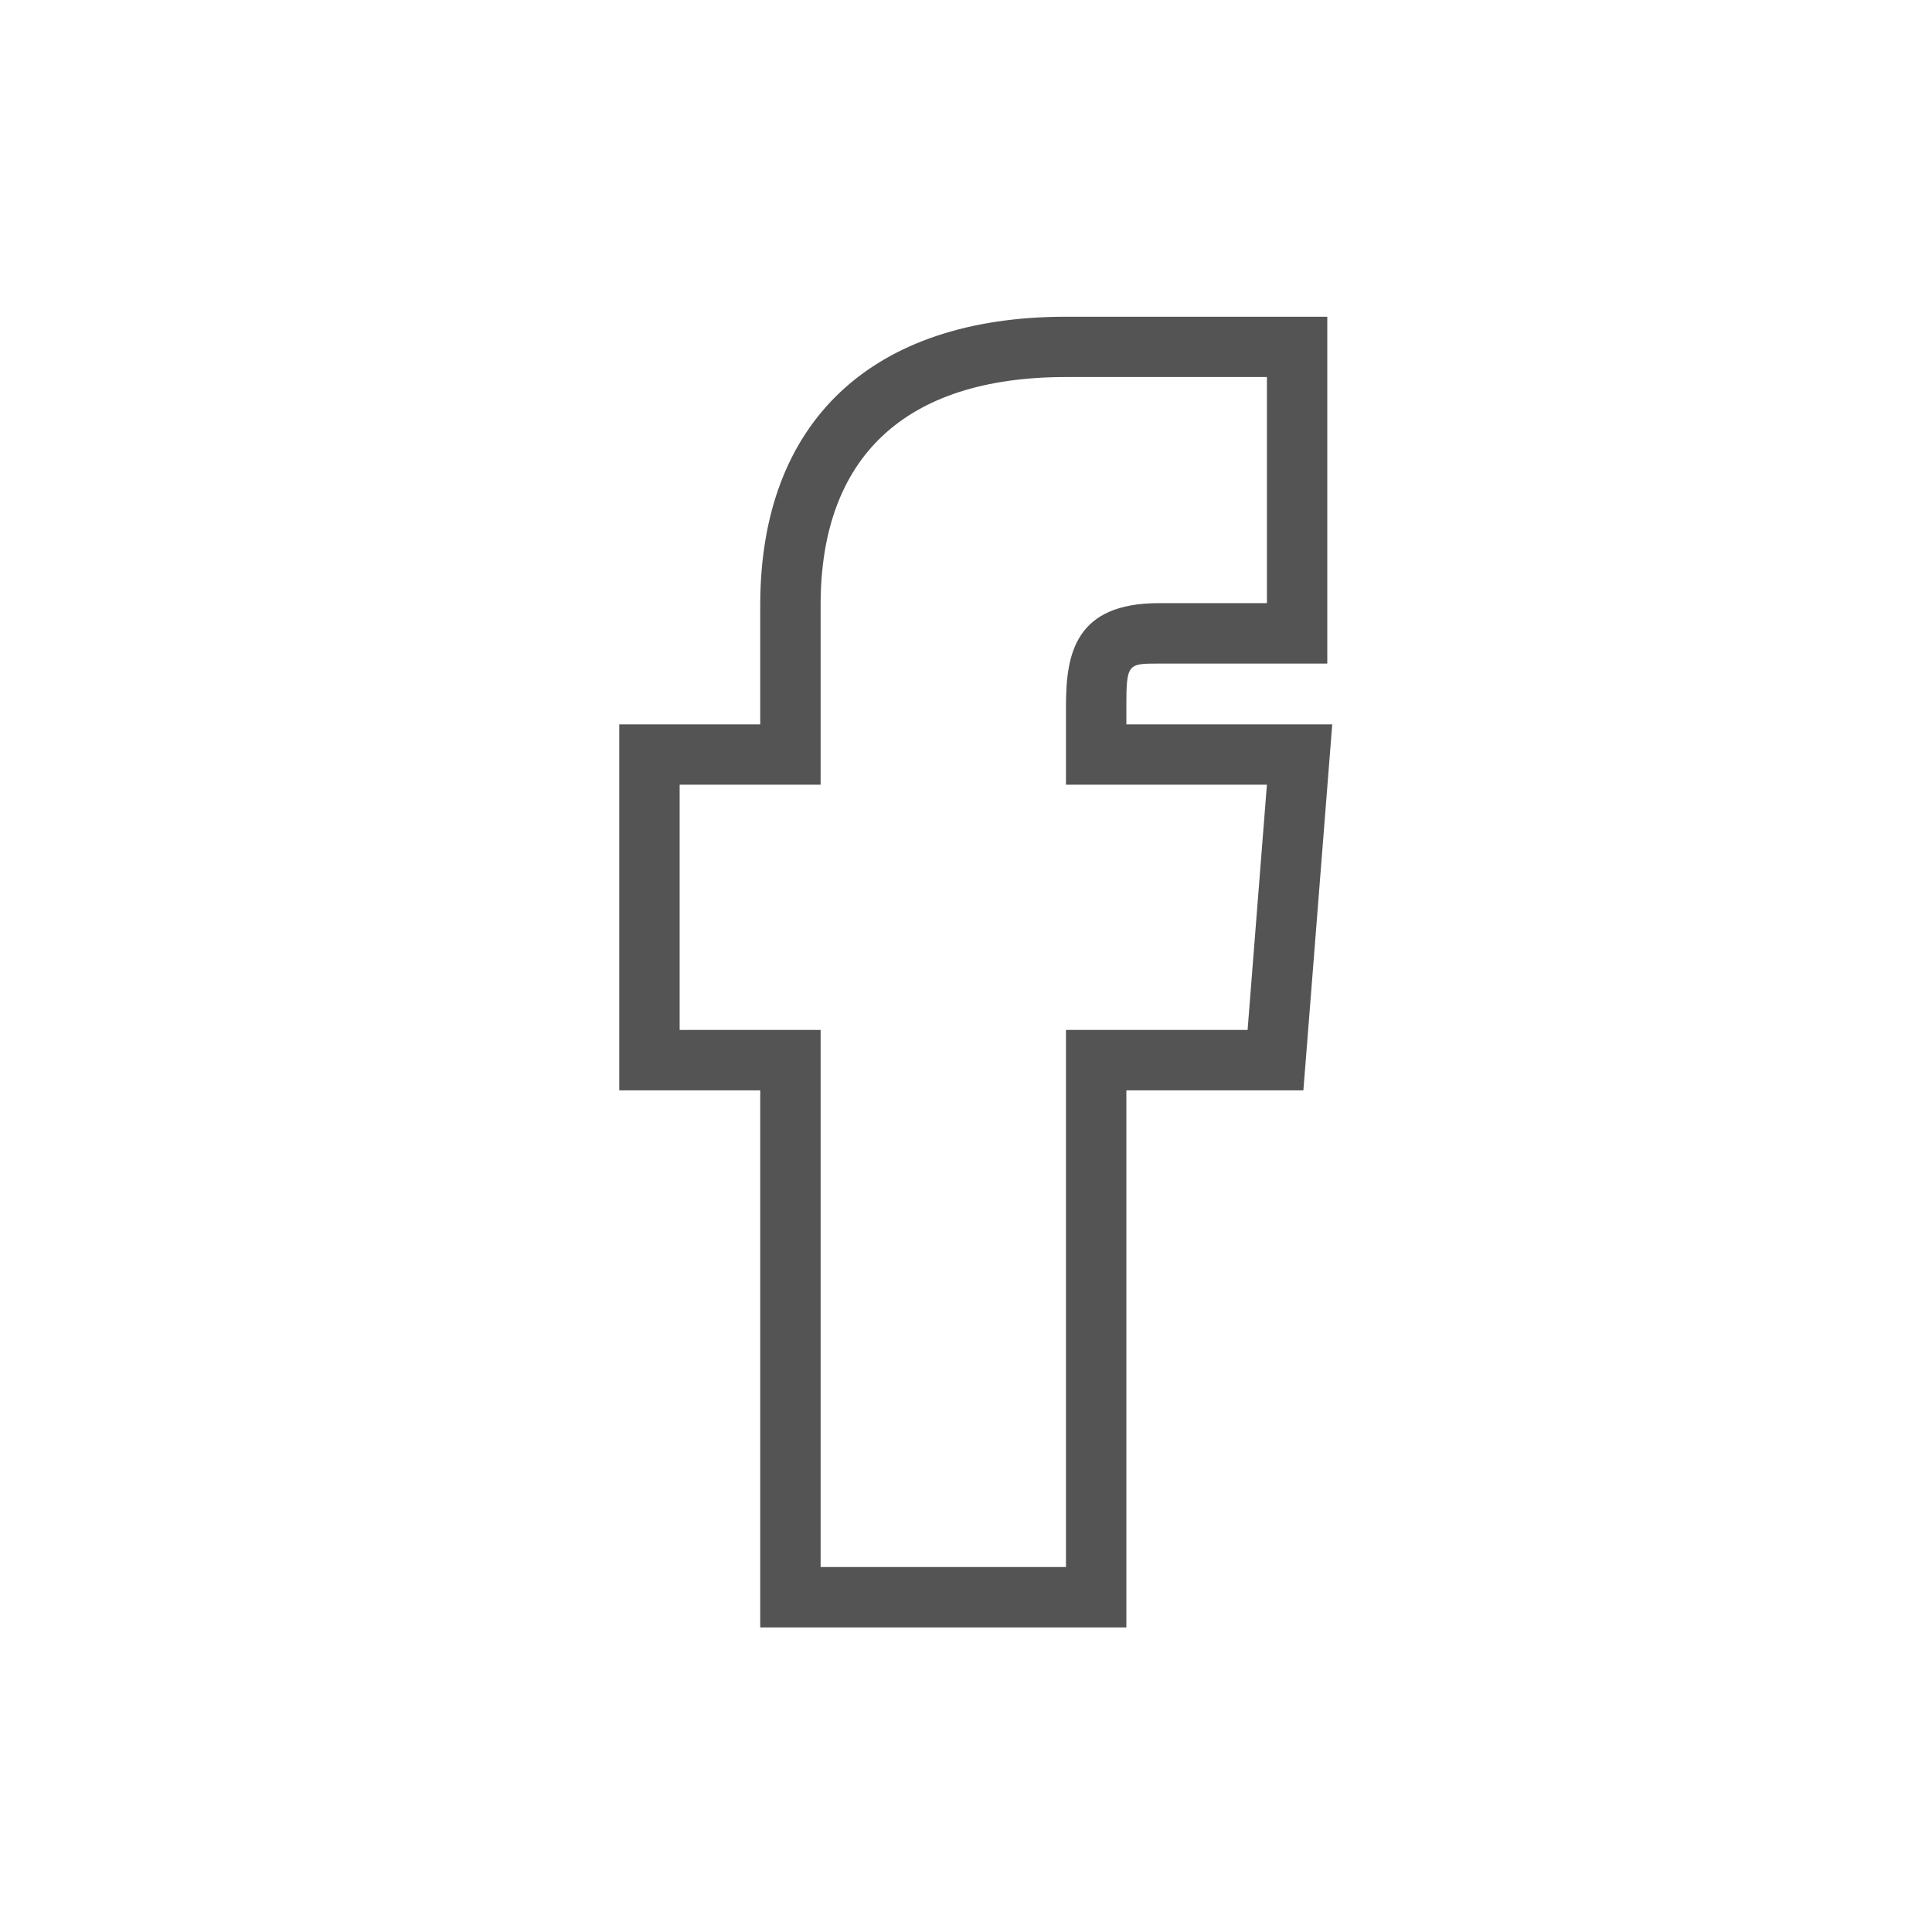
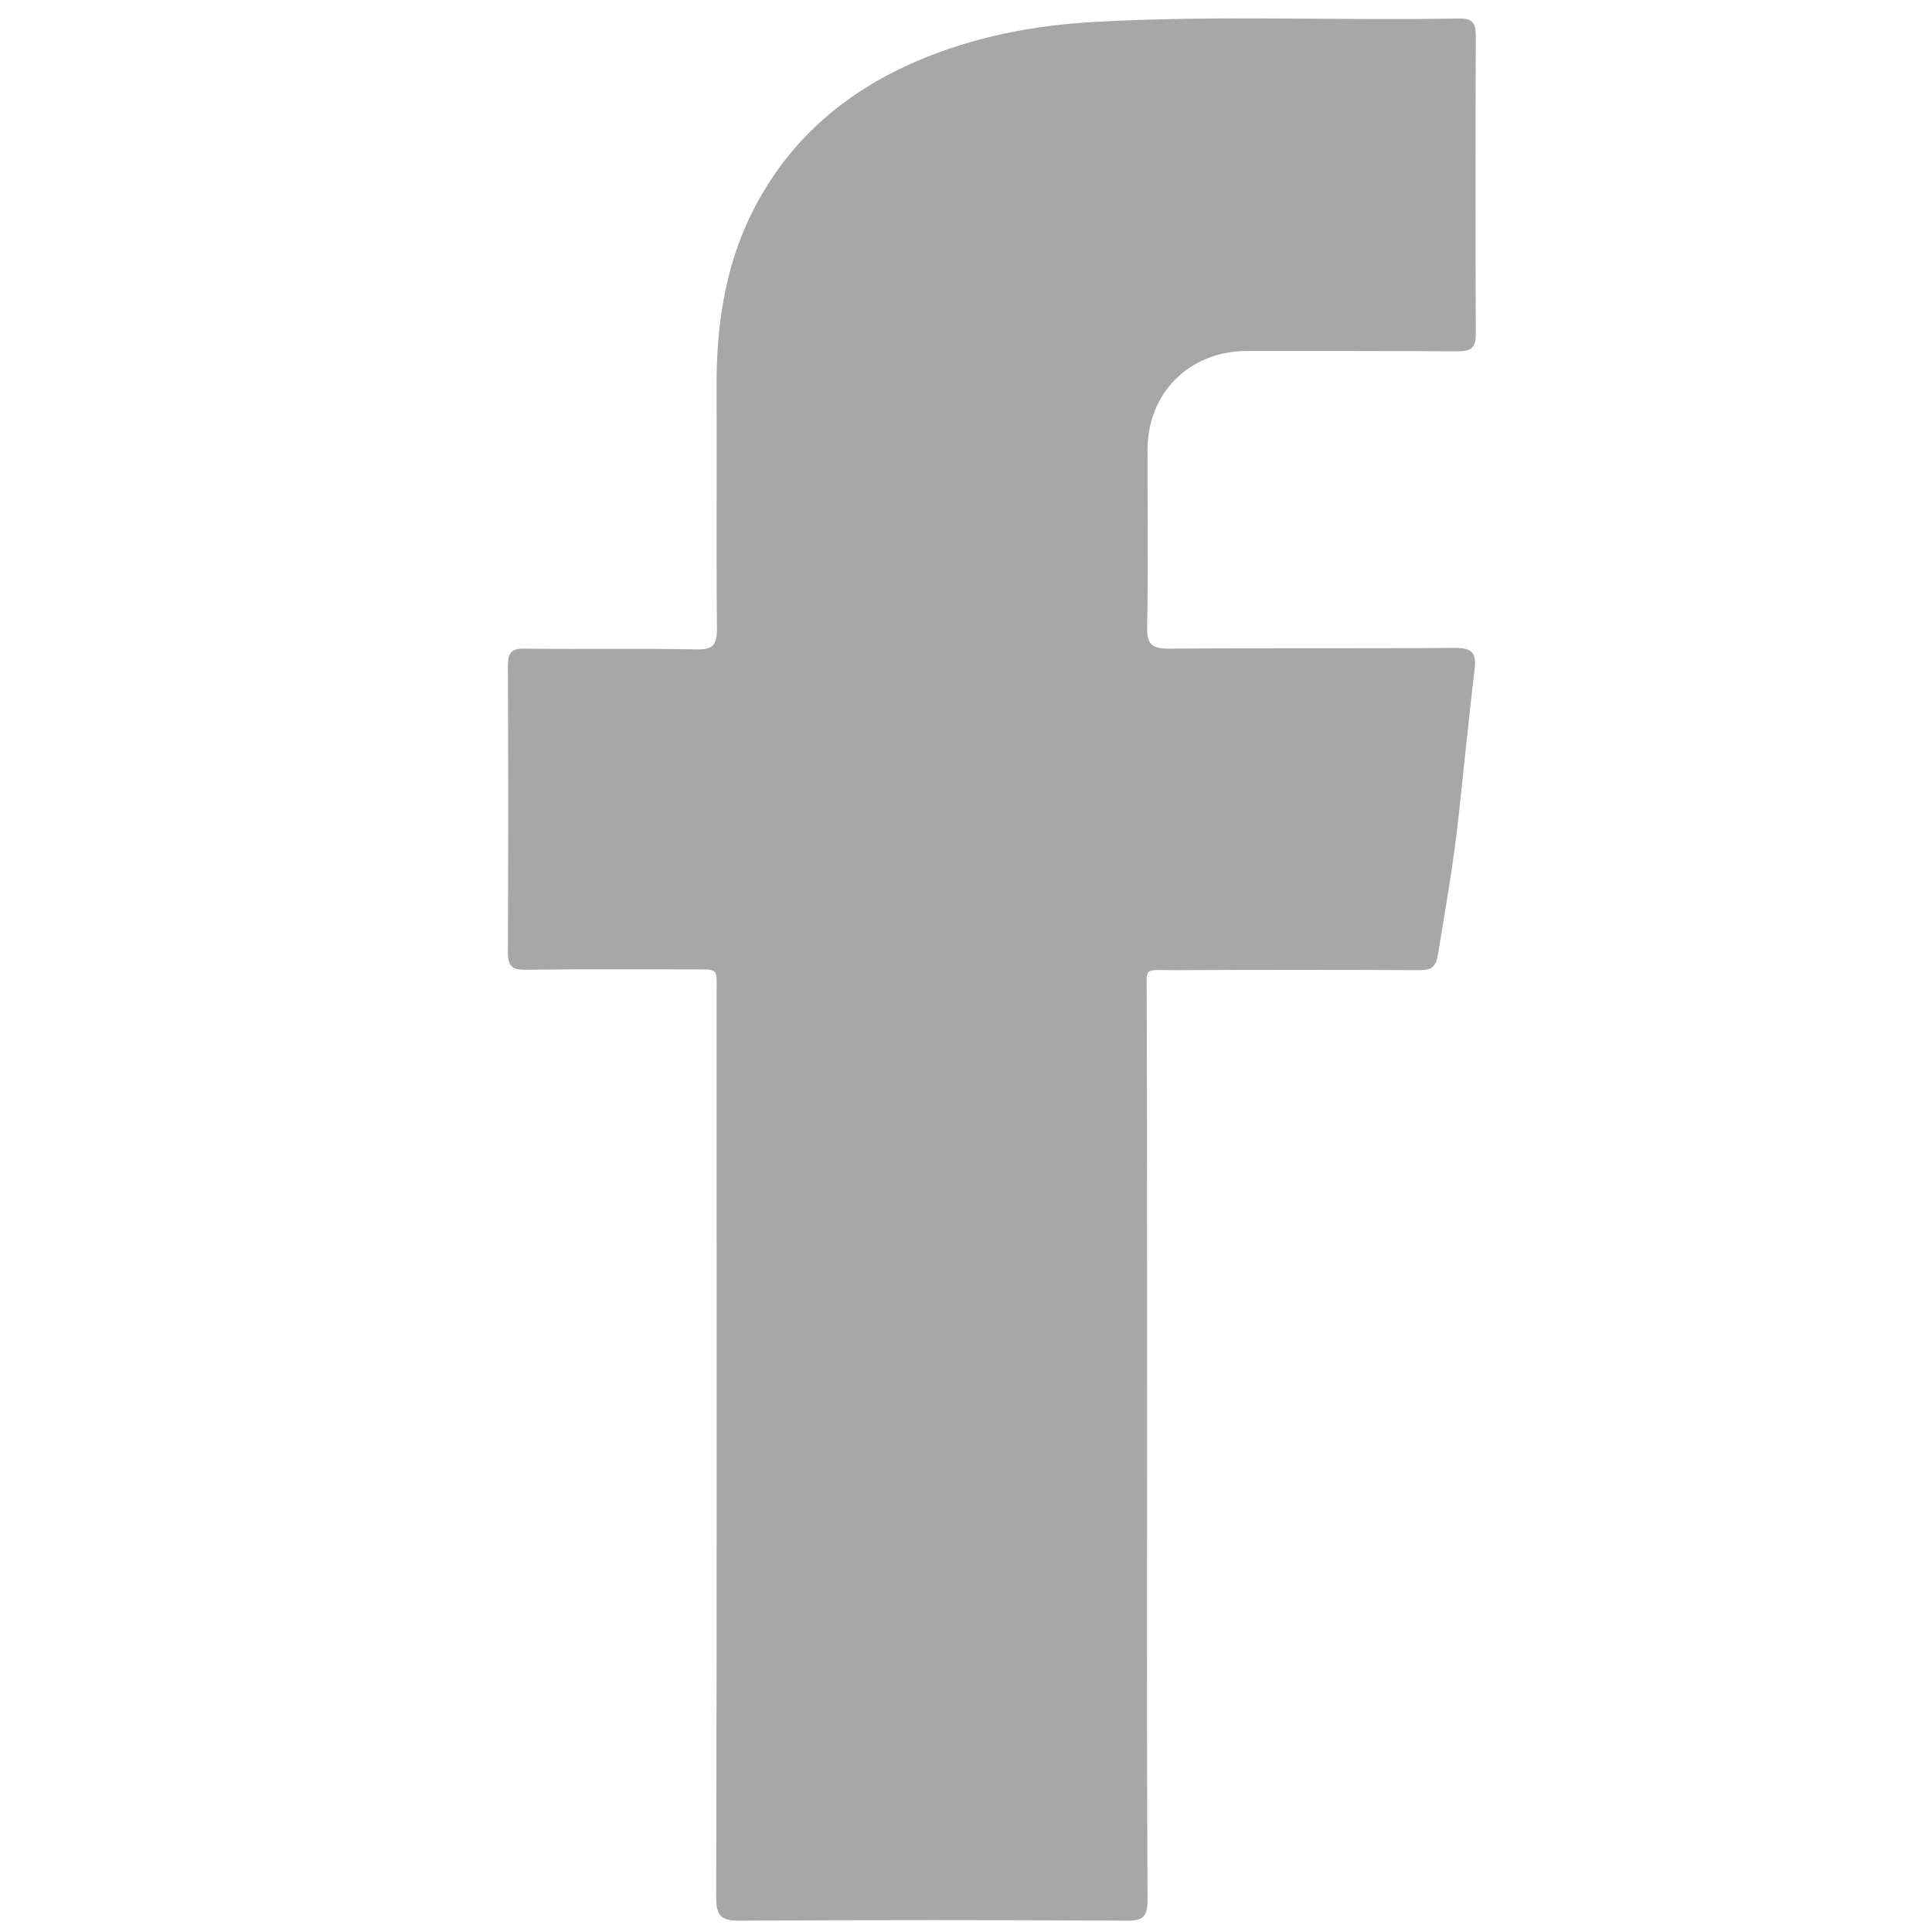
- <svg xmlns="http://www.w3.org/2000/svg" height="32px" id="Layer_2" style="enable-background:new 0 0 32 32;" version="1.1" viewBox="0 0 32 32" width="32px" xml:space="preserve">
-   <style type="text/css">
- 
- 	.st0{fill:none;stroke:#545454;stroke-width:0.5;stroke-miterlimit:10;}
- 	.st1{fill:none;stroke:#545454;stroke-miterlimit:10;}
- 	.st2{fill:#545454;}
- 	.st3{fill:none;stroke:#545454;stroke-linecap:round;stroke-miterlimit:10;}
- 	.st4{fill-rule:evenodd;clip-rule:evenodd;fill:none;stroke:#545454;stroke-width:0.5;stroke-miterlimit:10;}
- 
- </style>
+ <svg xmlns="http://www.w3.org/2000/svg" enable-background="new 0 0 512 512" id="Layer_1" version="1.1" viewBox="0 0 512 512" xml:space="preserve">
  <g>
-     <g>
-       <path class="st2" d="M20.984,6.246V9.99h-1.792c-1.376,0-1.536,0.832-1.536,1.695v1.312h3.328l-0.32,4.062h-3.008v8.896h-4.064    v-8.896h-2.335v-4.062h2.335v-2.977c0-2.432,1.377-3.775,4.064-3.775H20.984 M21.984,5.246h-1h-3.328    c-3.219,0-5.064,1.74-5.064,4.775v1.977h-1.335h-1v1v4.062v1h1h1.335v7.896v1h1h4.064h1v-1v-7.896h2.008h0.924l0.073-0.922    l0.32-4.062l0.085-1.078h-1.082h-2.328v-0.312c0-0.695,0.03-0.695,0.536-0.695h1.792h1v-1V6.246V5.246L21.984,5.246z" />
-     </g>
+     <path d="M304,383c0,40.2-0.1,80.3,0.1,120.5c0,4.4-1.2,5.6-5.6,5.5c-34.2-0.2-68.3-0.2-102.5,0   c-4.7,0-6.2-1.1-6.2-6c0.2-79.7,0.1-159.3,0.1-239c0-8,0.9-7-7.3-7.1c-14.5,0-29-0.1-43.5,0.1c-3.5,0-4.5-1.1-4.5-4.6   c0.1-25.3,0.1-50.7,0-76c0-3.5,1-4.6,4.5-4.5c15.2,0.2,30.3-0.1,45.5,0.2c4.1,0.1,5.4-1,5.4-5.3c-0.2-21.3,0-42.7-0.1-64   c-0.1-17.7,2.6-34.8,11.5-50.4c9.6-17,24-28.7,41.8-36.3c15-6.4,30.8-9.4,47-10.3c32.1-1.8,64.3-0.3,96.4-0.9   c3.6-0.1,4.5,1.2,4.5,4.6c-0.1,26.3-0.1,52.7,0,79c0,4-1.5,4.6-5,4.6c-18.5-0.1-37-0.1-55.5-0.1c-15.4,0-26.5,11.1-26.5,26.3   c0,15.7,0.2,31.3-0.1,47c-0.1,4.5,1.4,5.6,5.7,5.6c25.3-0.2,50.7,0,76-0.2c4.2,0,5.6,1.2,5.1,5.4c-1.5,12.9-2.8,25.8-4.2,38.7   c-1.3,12.4-3.5,24.7-5.5,37c-0.6,3.5-1.7,4.3-4.9,4.3c-21.7-0.1-43.3-0.1-65,0c-8.5,0-7.3-1.1-7.3,7.5C304,304,304,343.5,304,383z" fill="#A7A7A7" />
  </g>
</svg>
